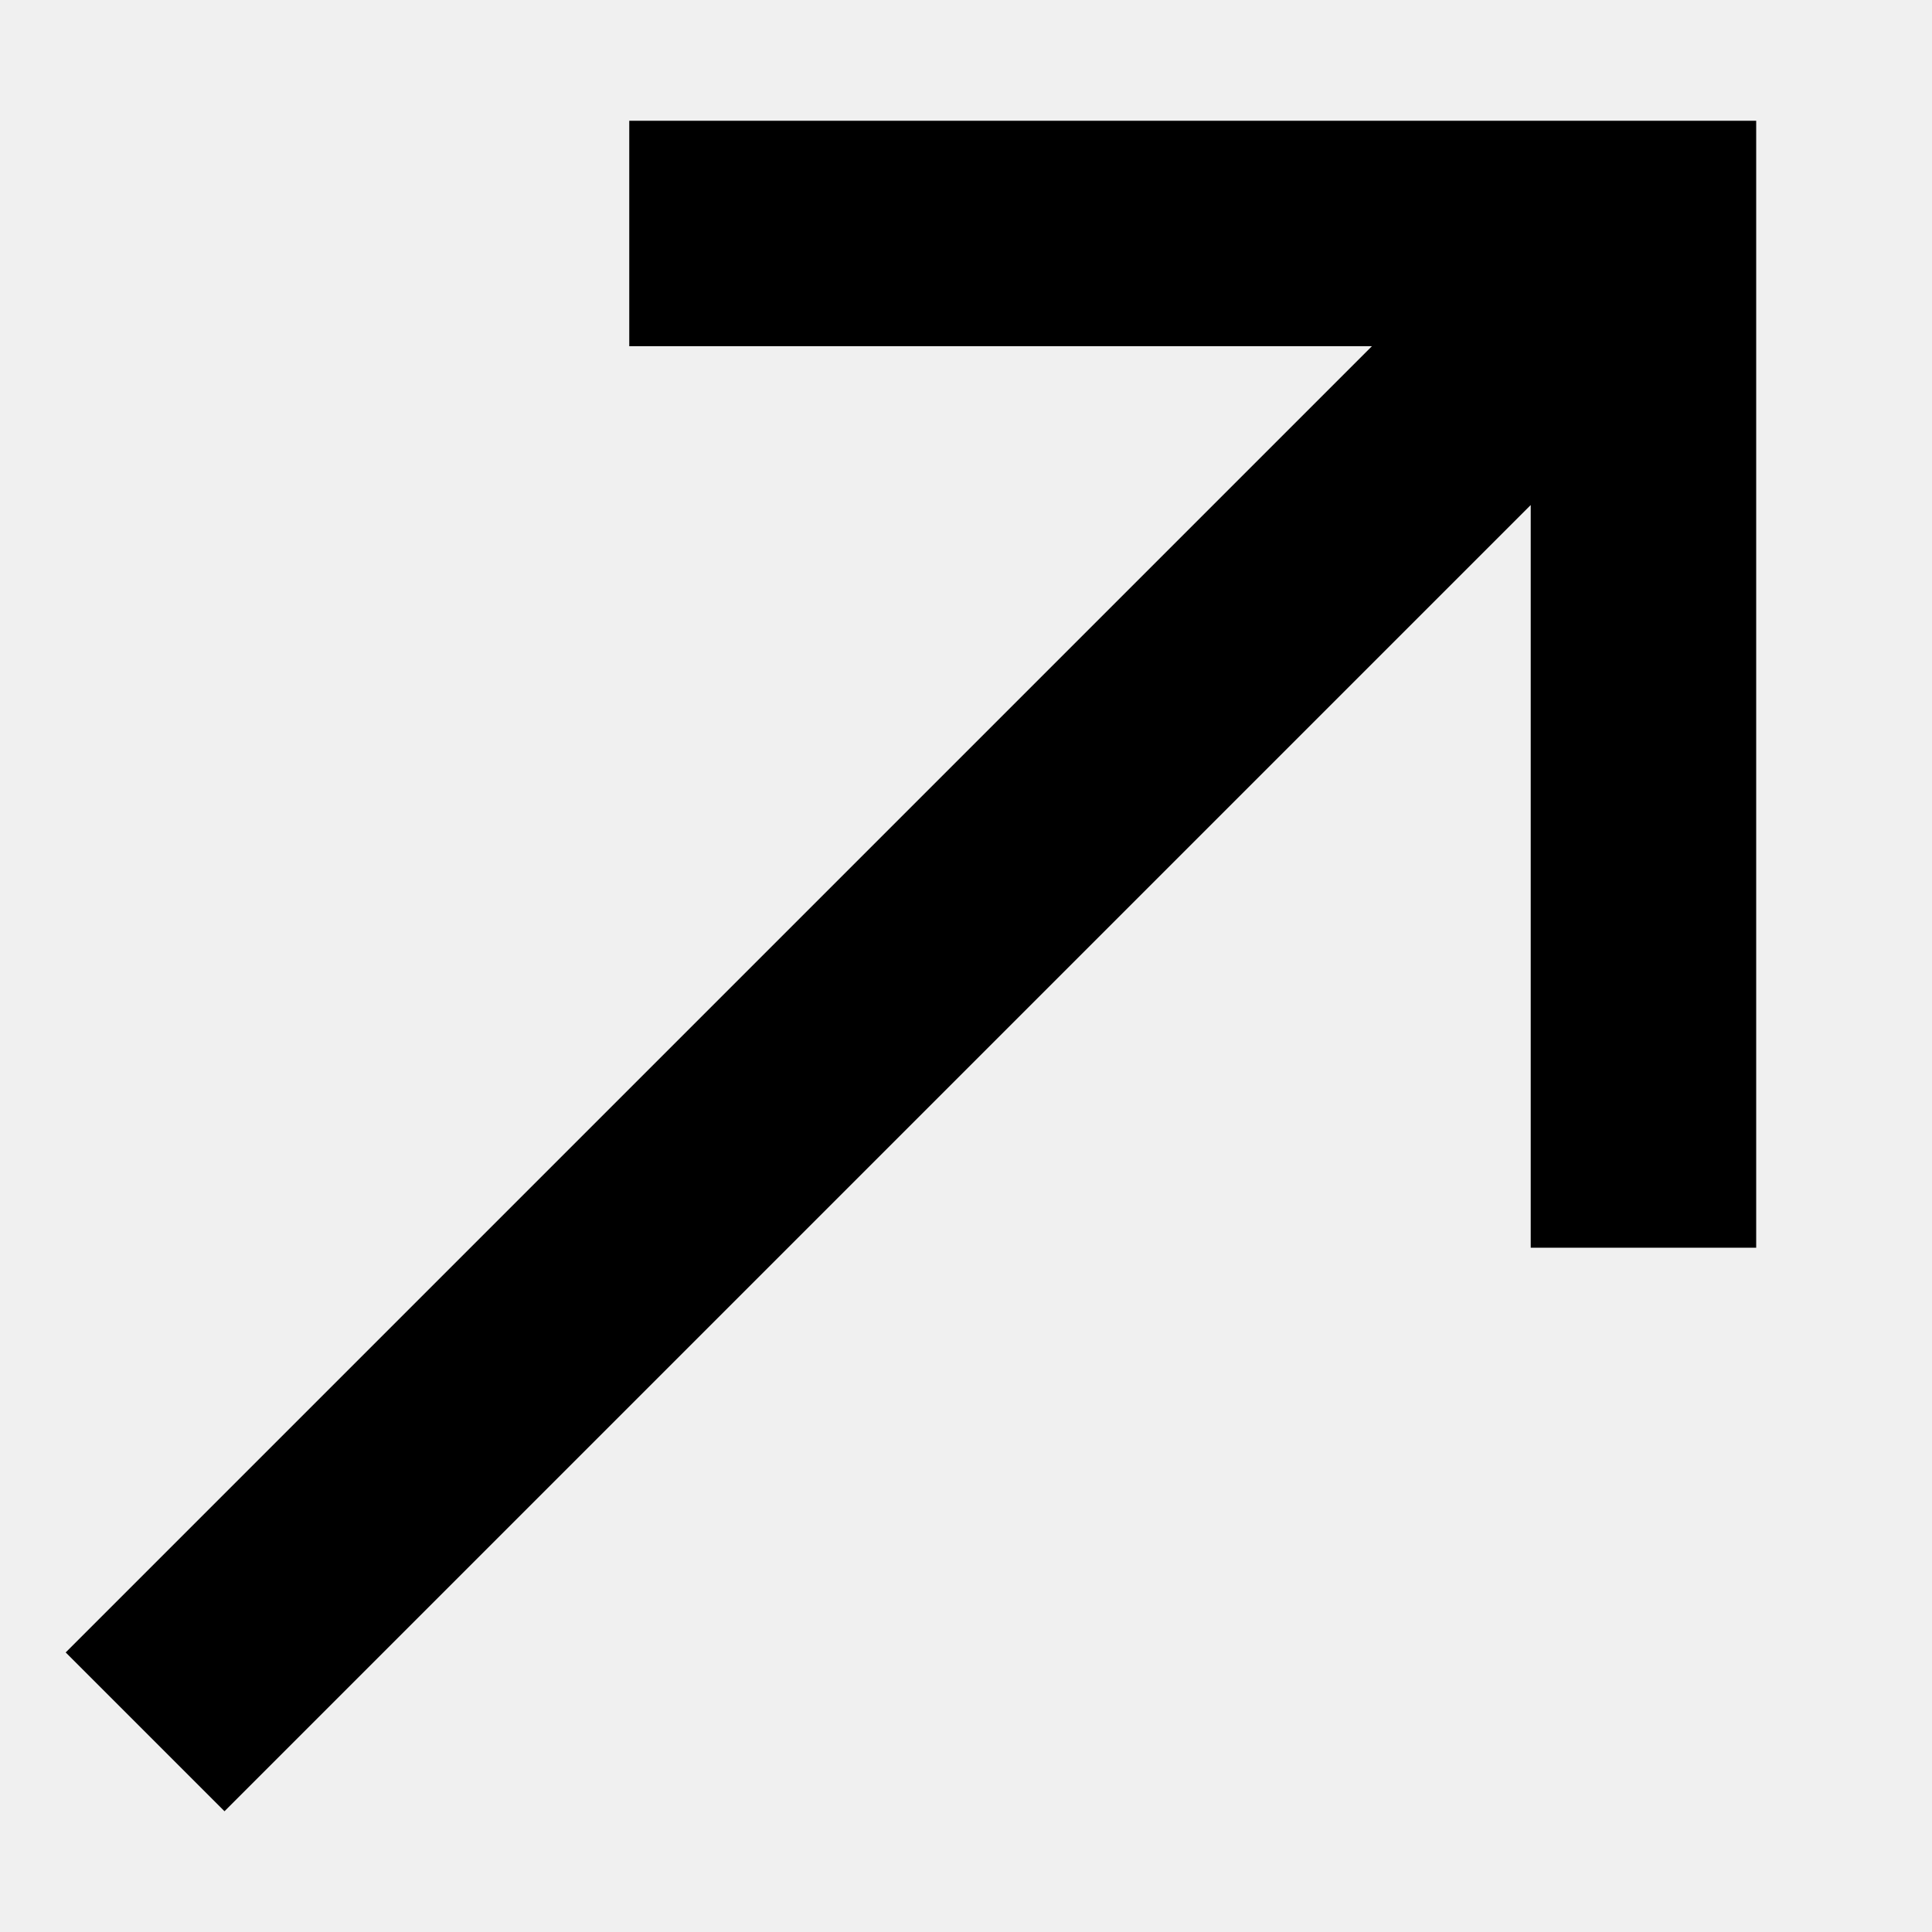
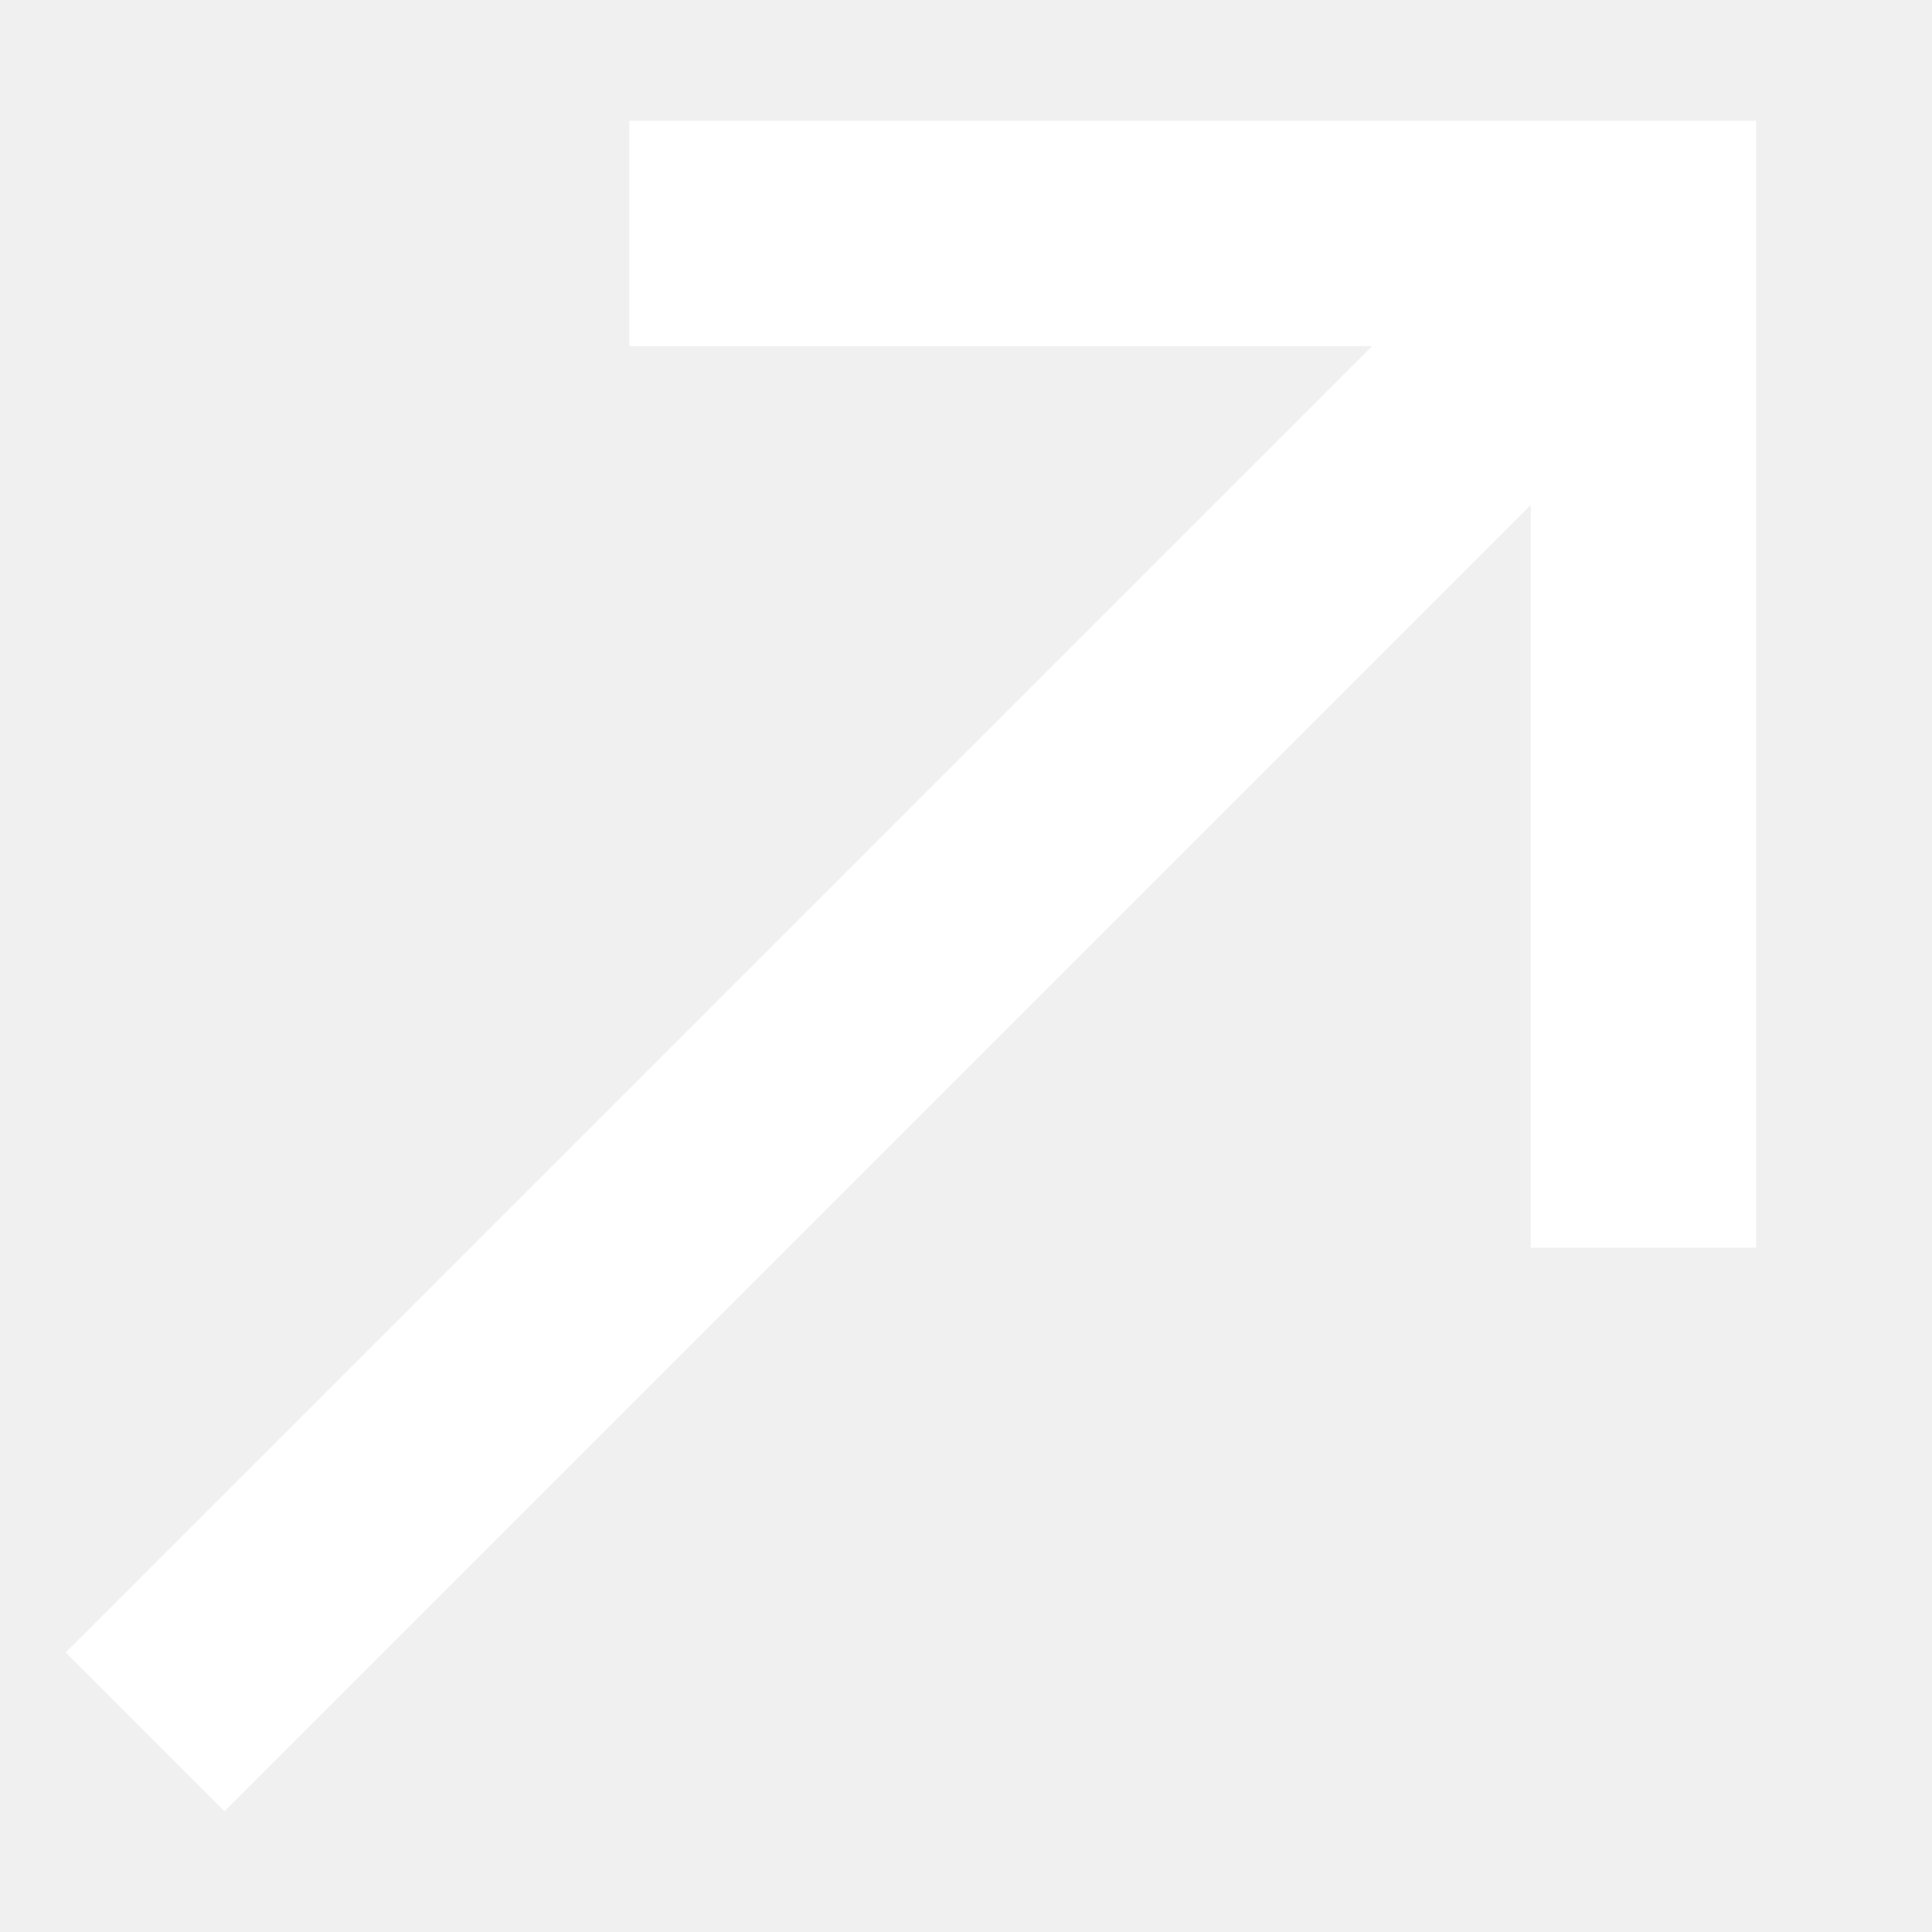
<svg xmlns="http://www.w3.org/2000/svg" width="10" height="10" viewBox="0 0 10 10" fill="none">
-   <path d="M3.257 0.625V1.792H7.101L0.34 8.553L1.162 9.375L7.923 2.614V6.458H9.09V0.625H3.257Z" fill="currentColor" />
+   <path d="M3.257 0.625V1.792H7.101L0.34 8.553L1.162 9.375L7.923 2.614V6.458H9.09V0.625H3.257Z" fill="white" />
</svg>
